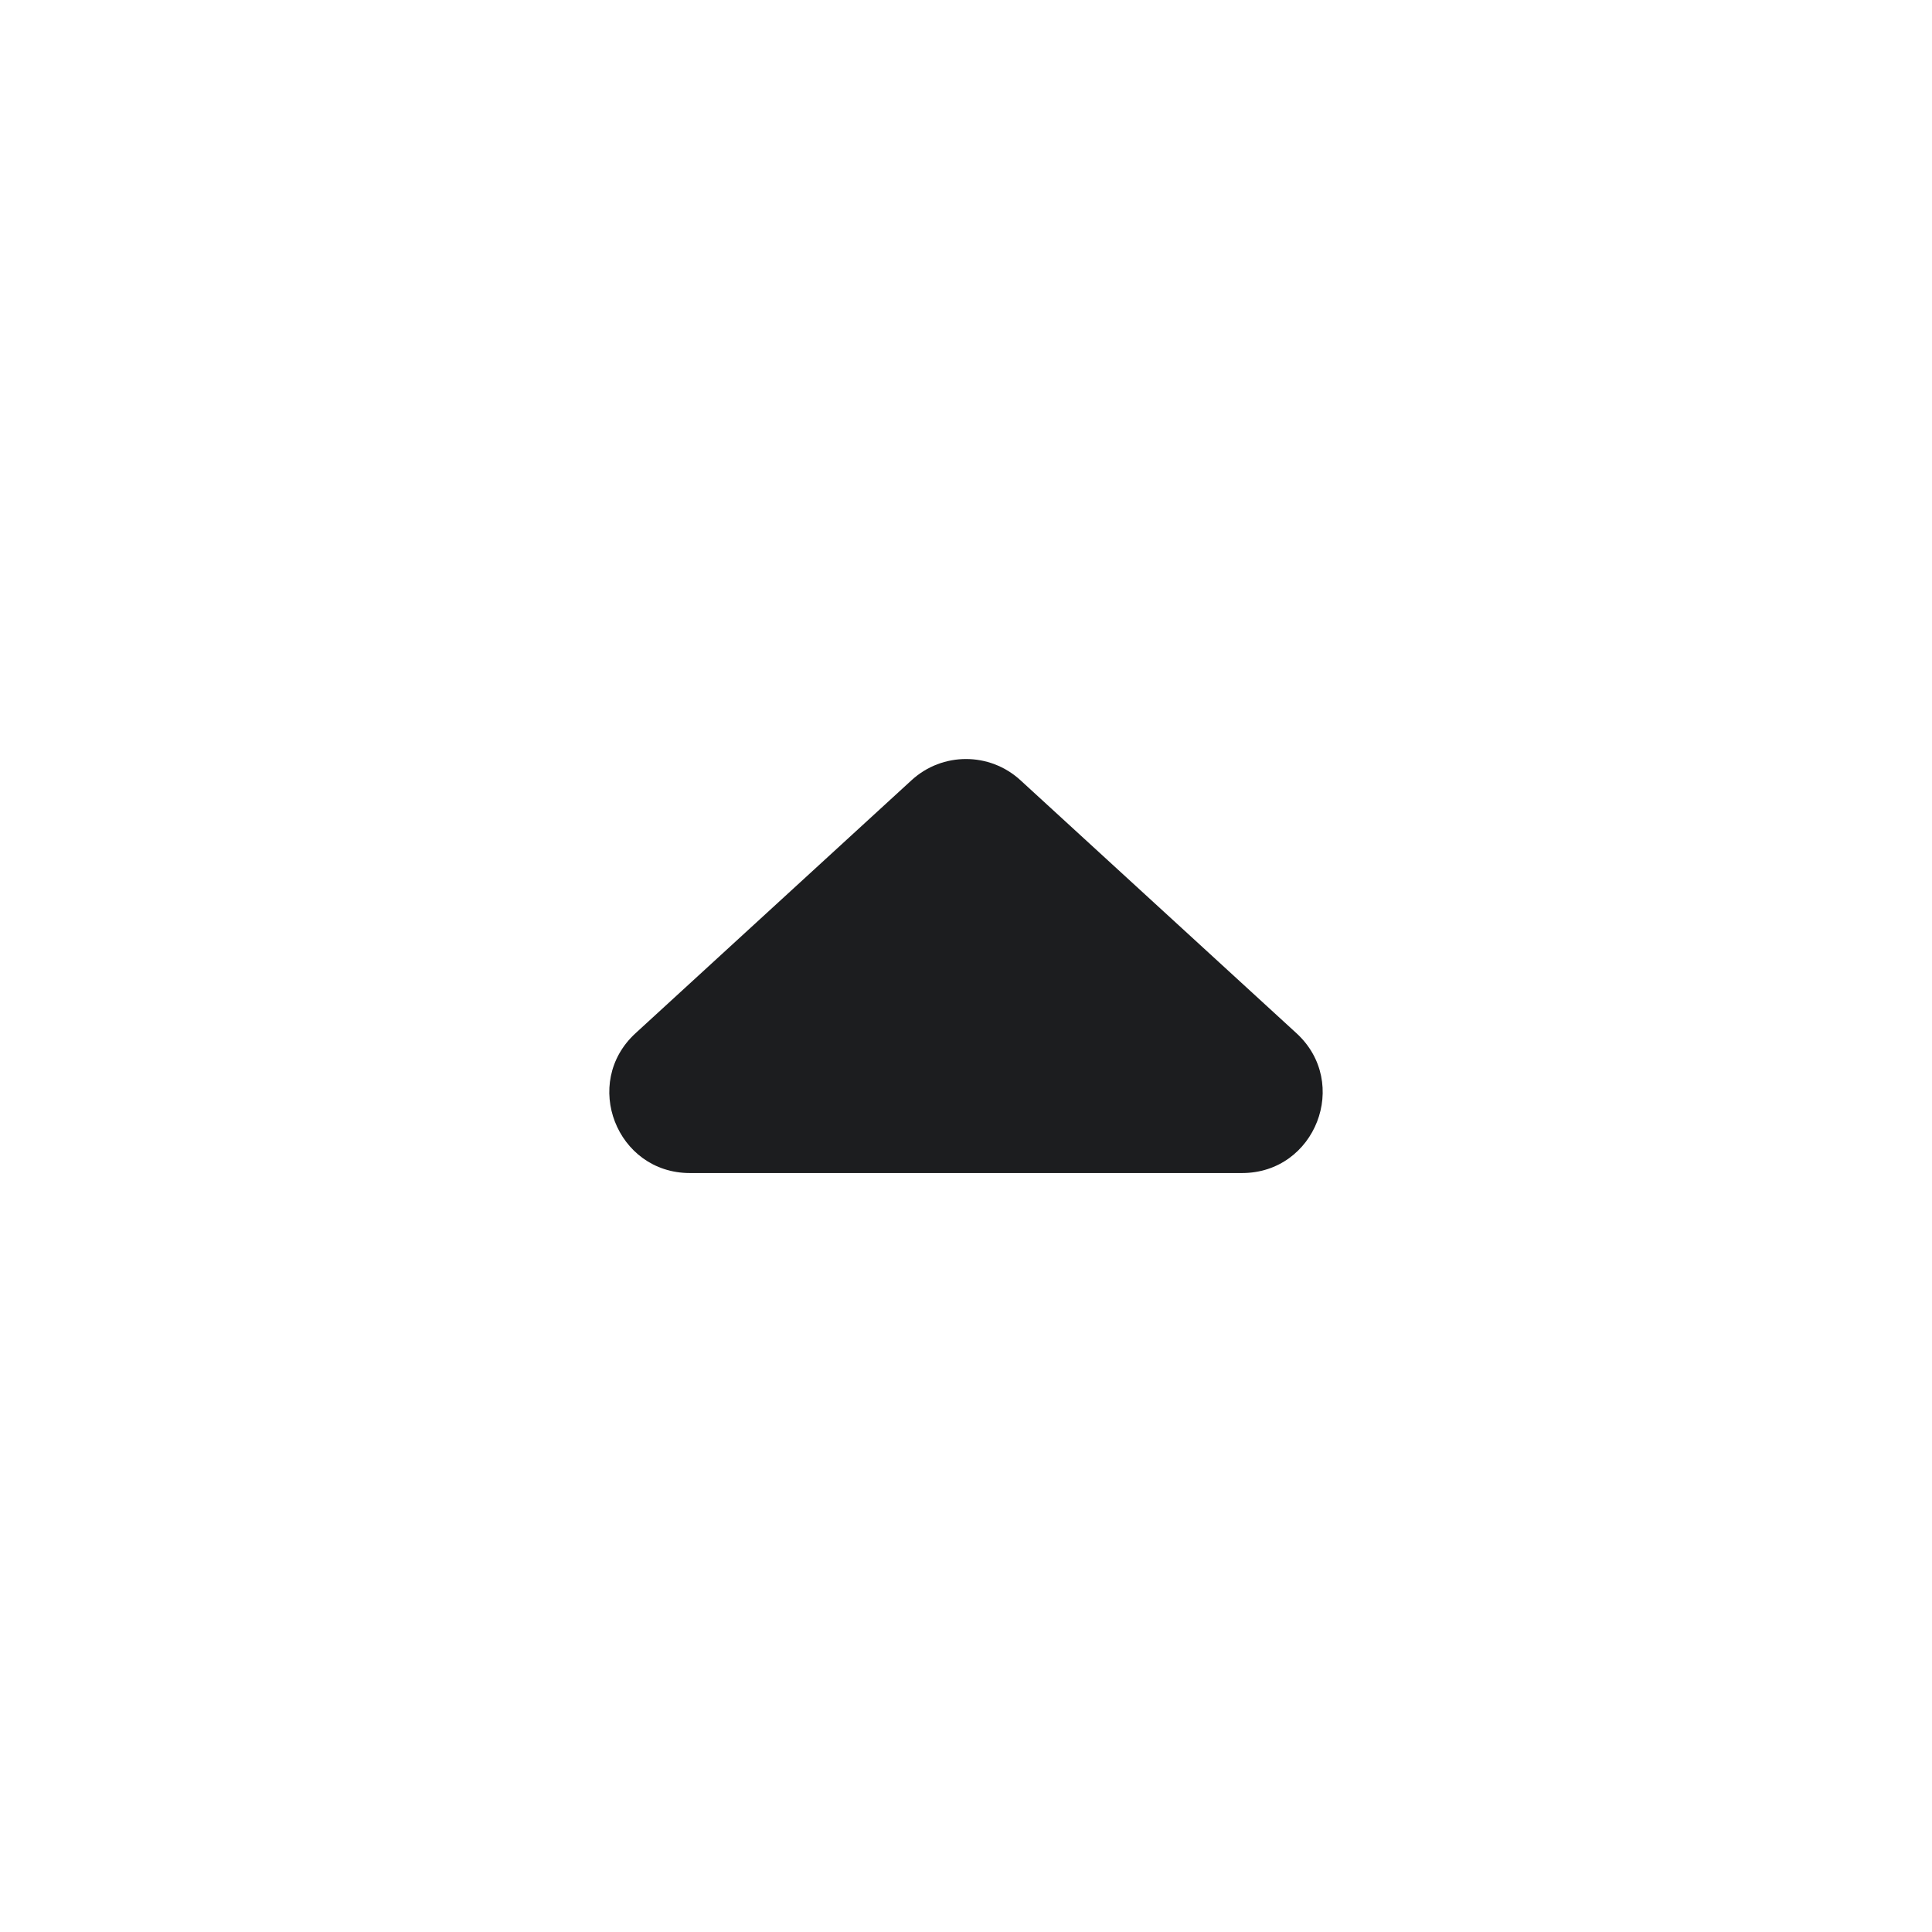
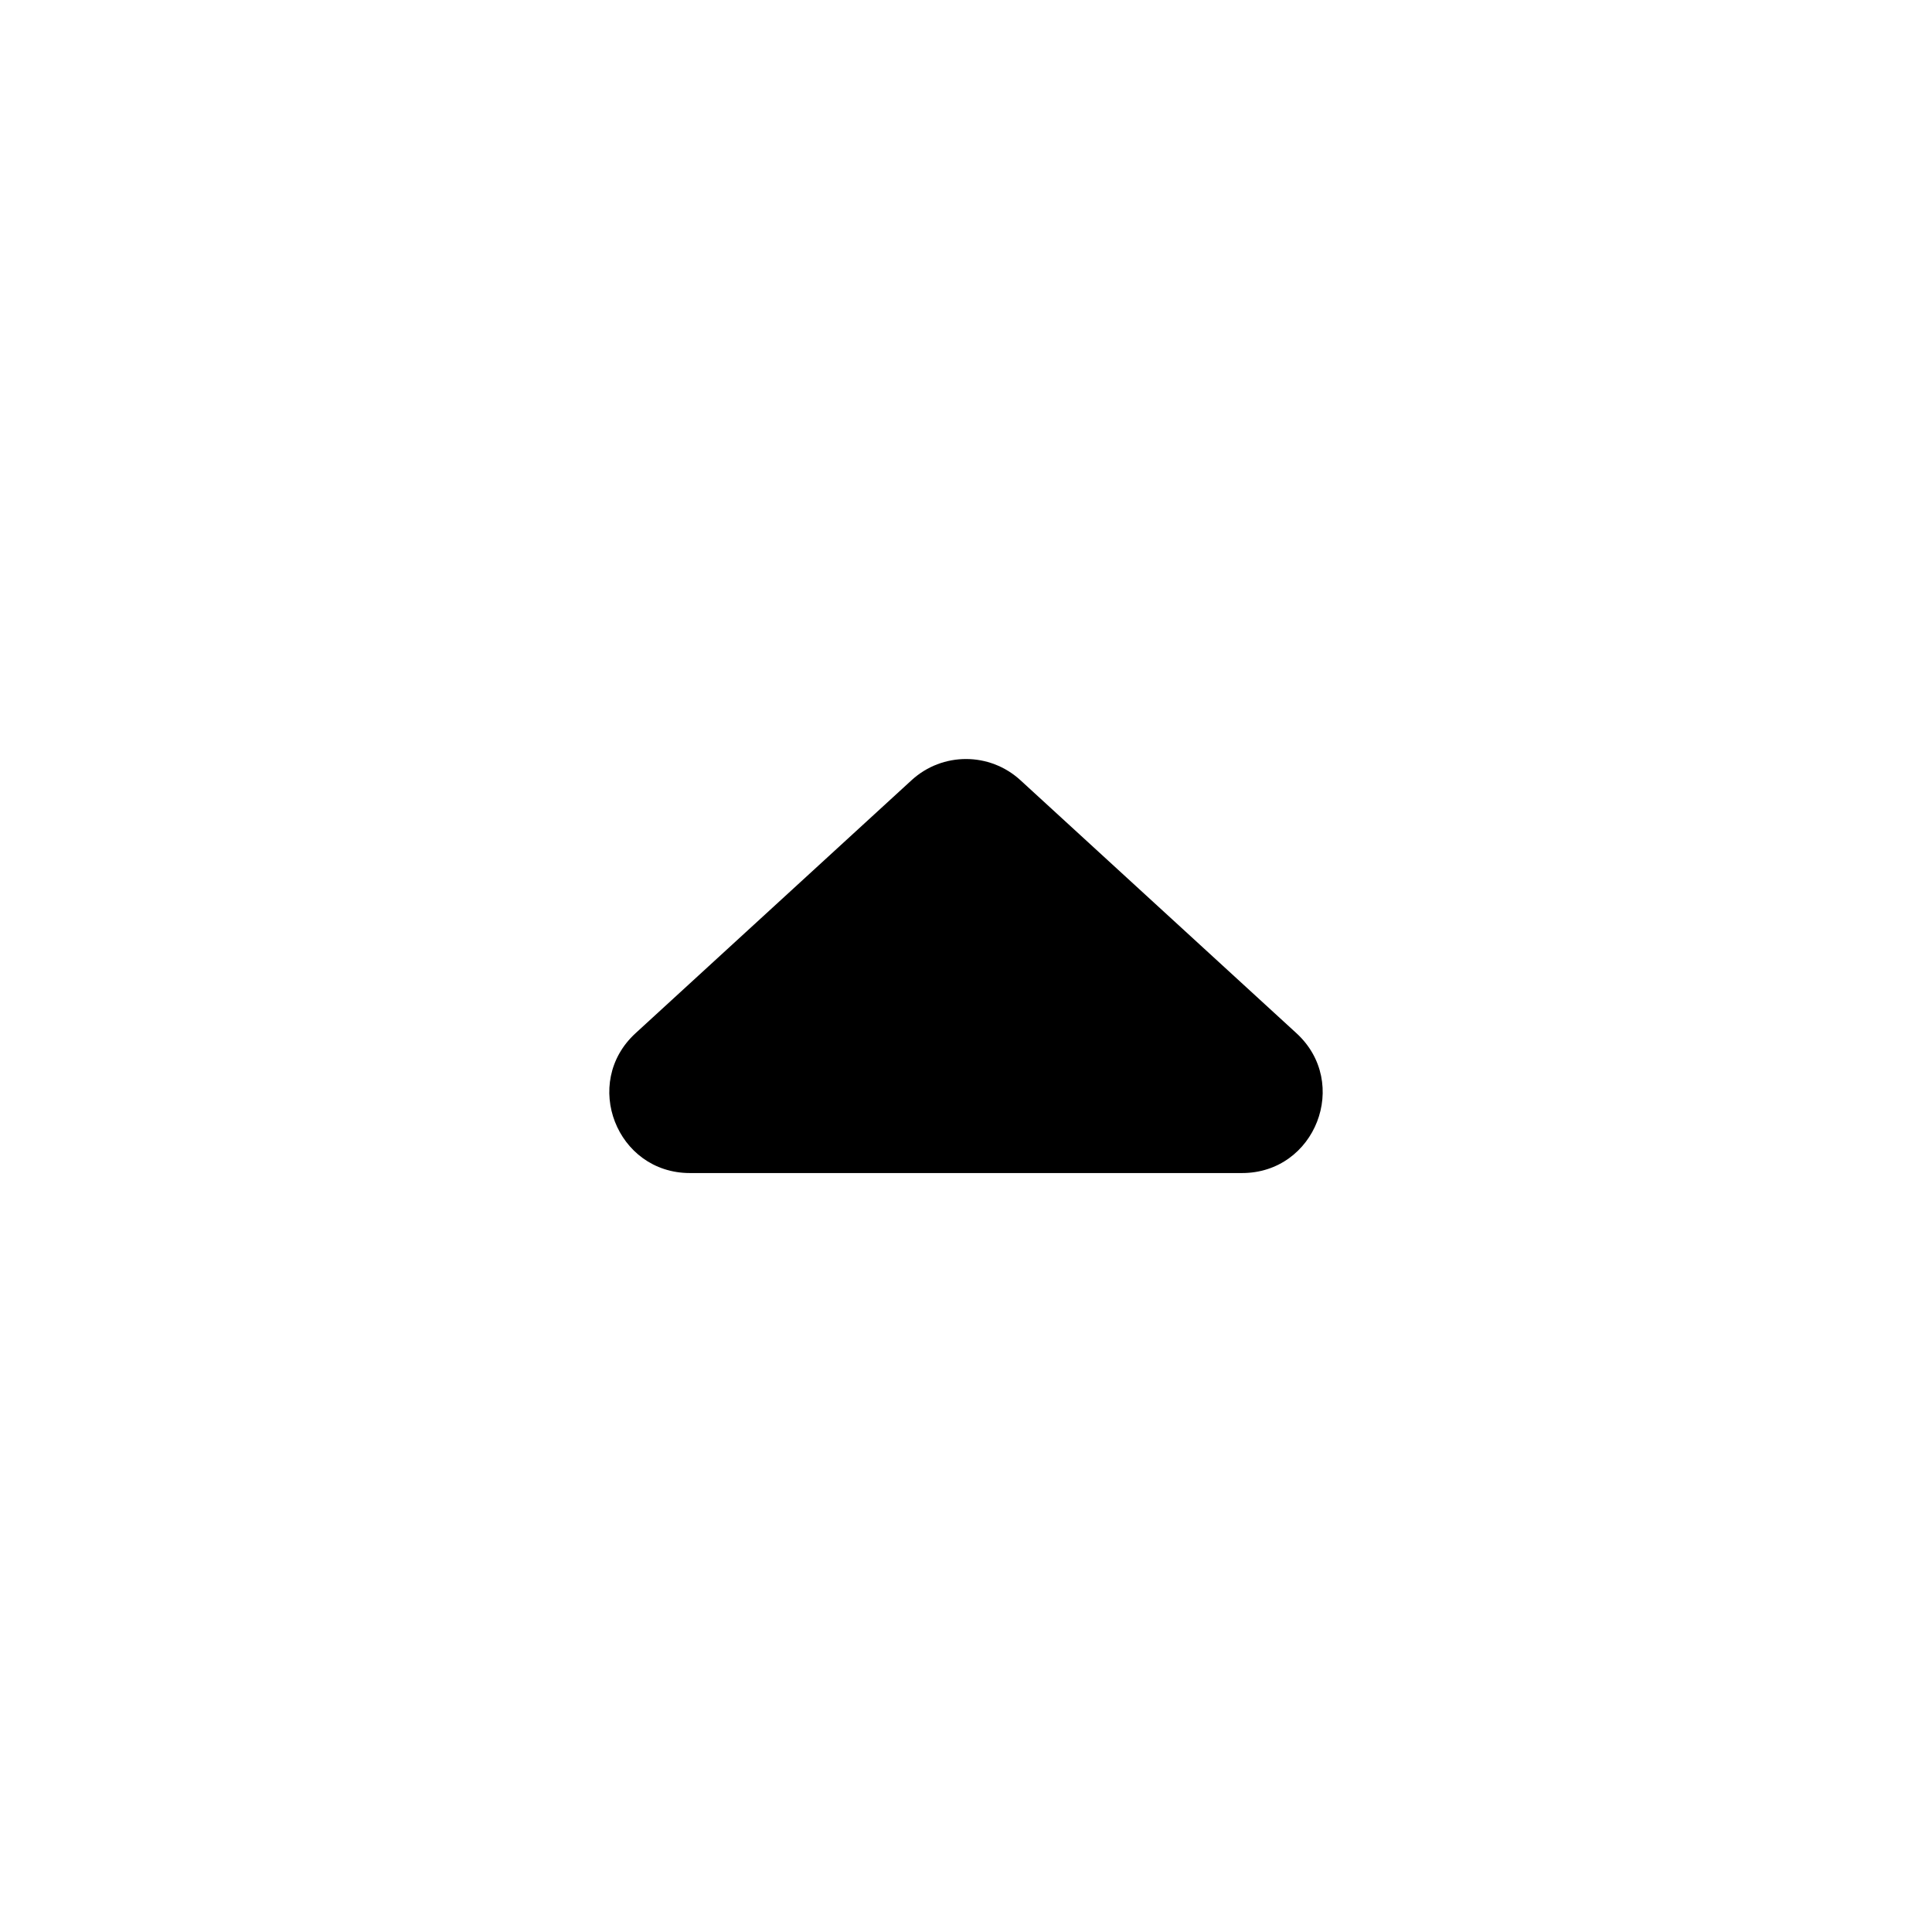
<svg xmlns="http://www.w3.org/2000/svg" width="24" height="24" fill="none" viewBox="0 0 24 24">
-   <path fill="#1C1D1F" d="M15.43 14.572H8.57c-.911 0-1.347-1.121-.675-1.737l3.43-3.144a1 1 0 0 1 1.35 0l3.43 3.144c.672.616.236 1.737-.676 1.737Z" />
+   <path fill="currentColor" d="M15.43 14.572H8.57c-.911 0-1.347-1.121-.675-1.737l3.43-3.144a1 1 0 0 1 1.35 0l3.43 3.144c.672.616.236 1.737-.676 1.737Z" />
</svg>
